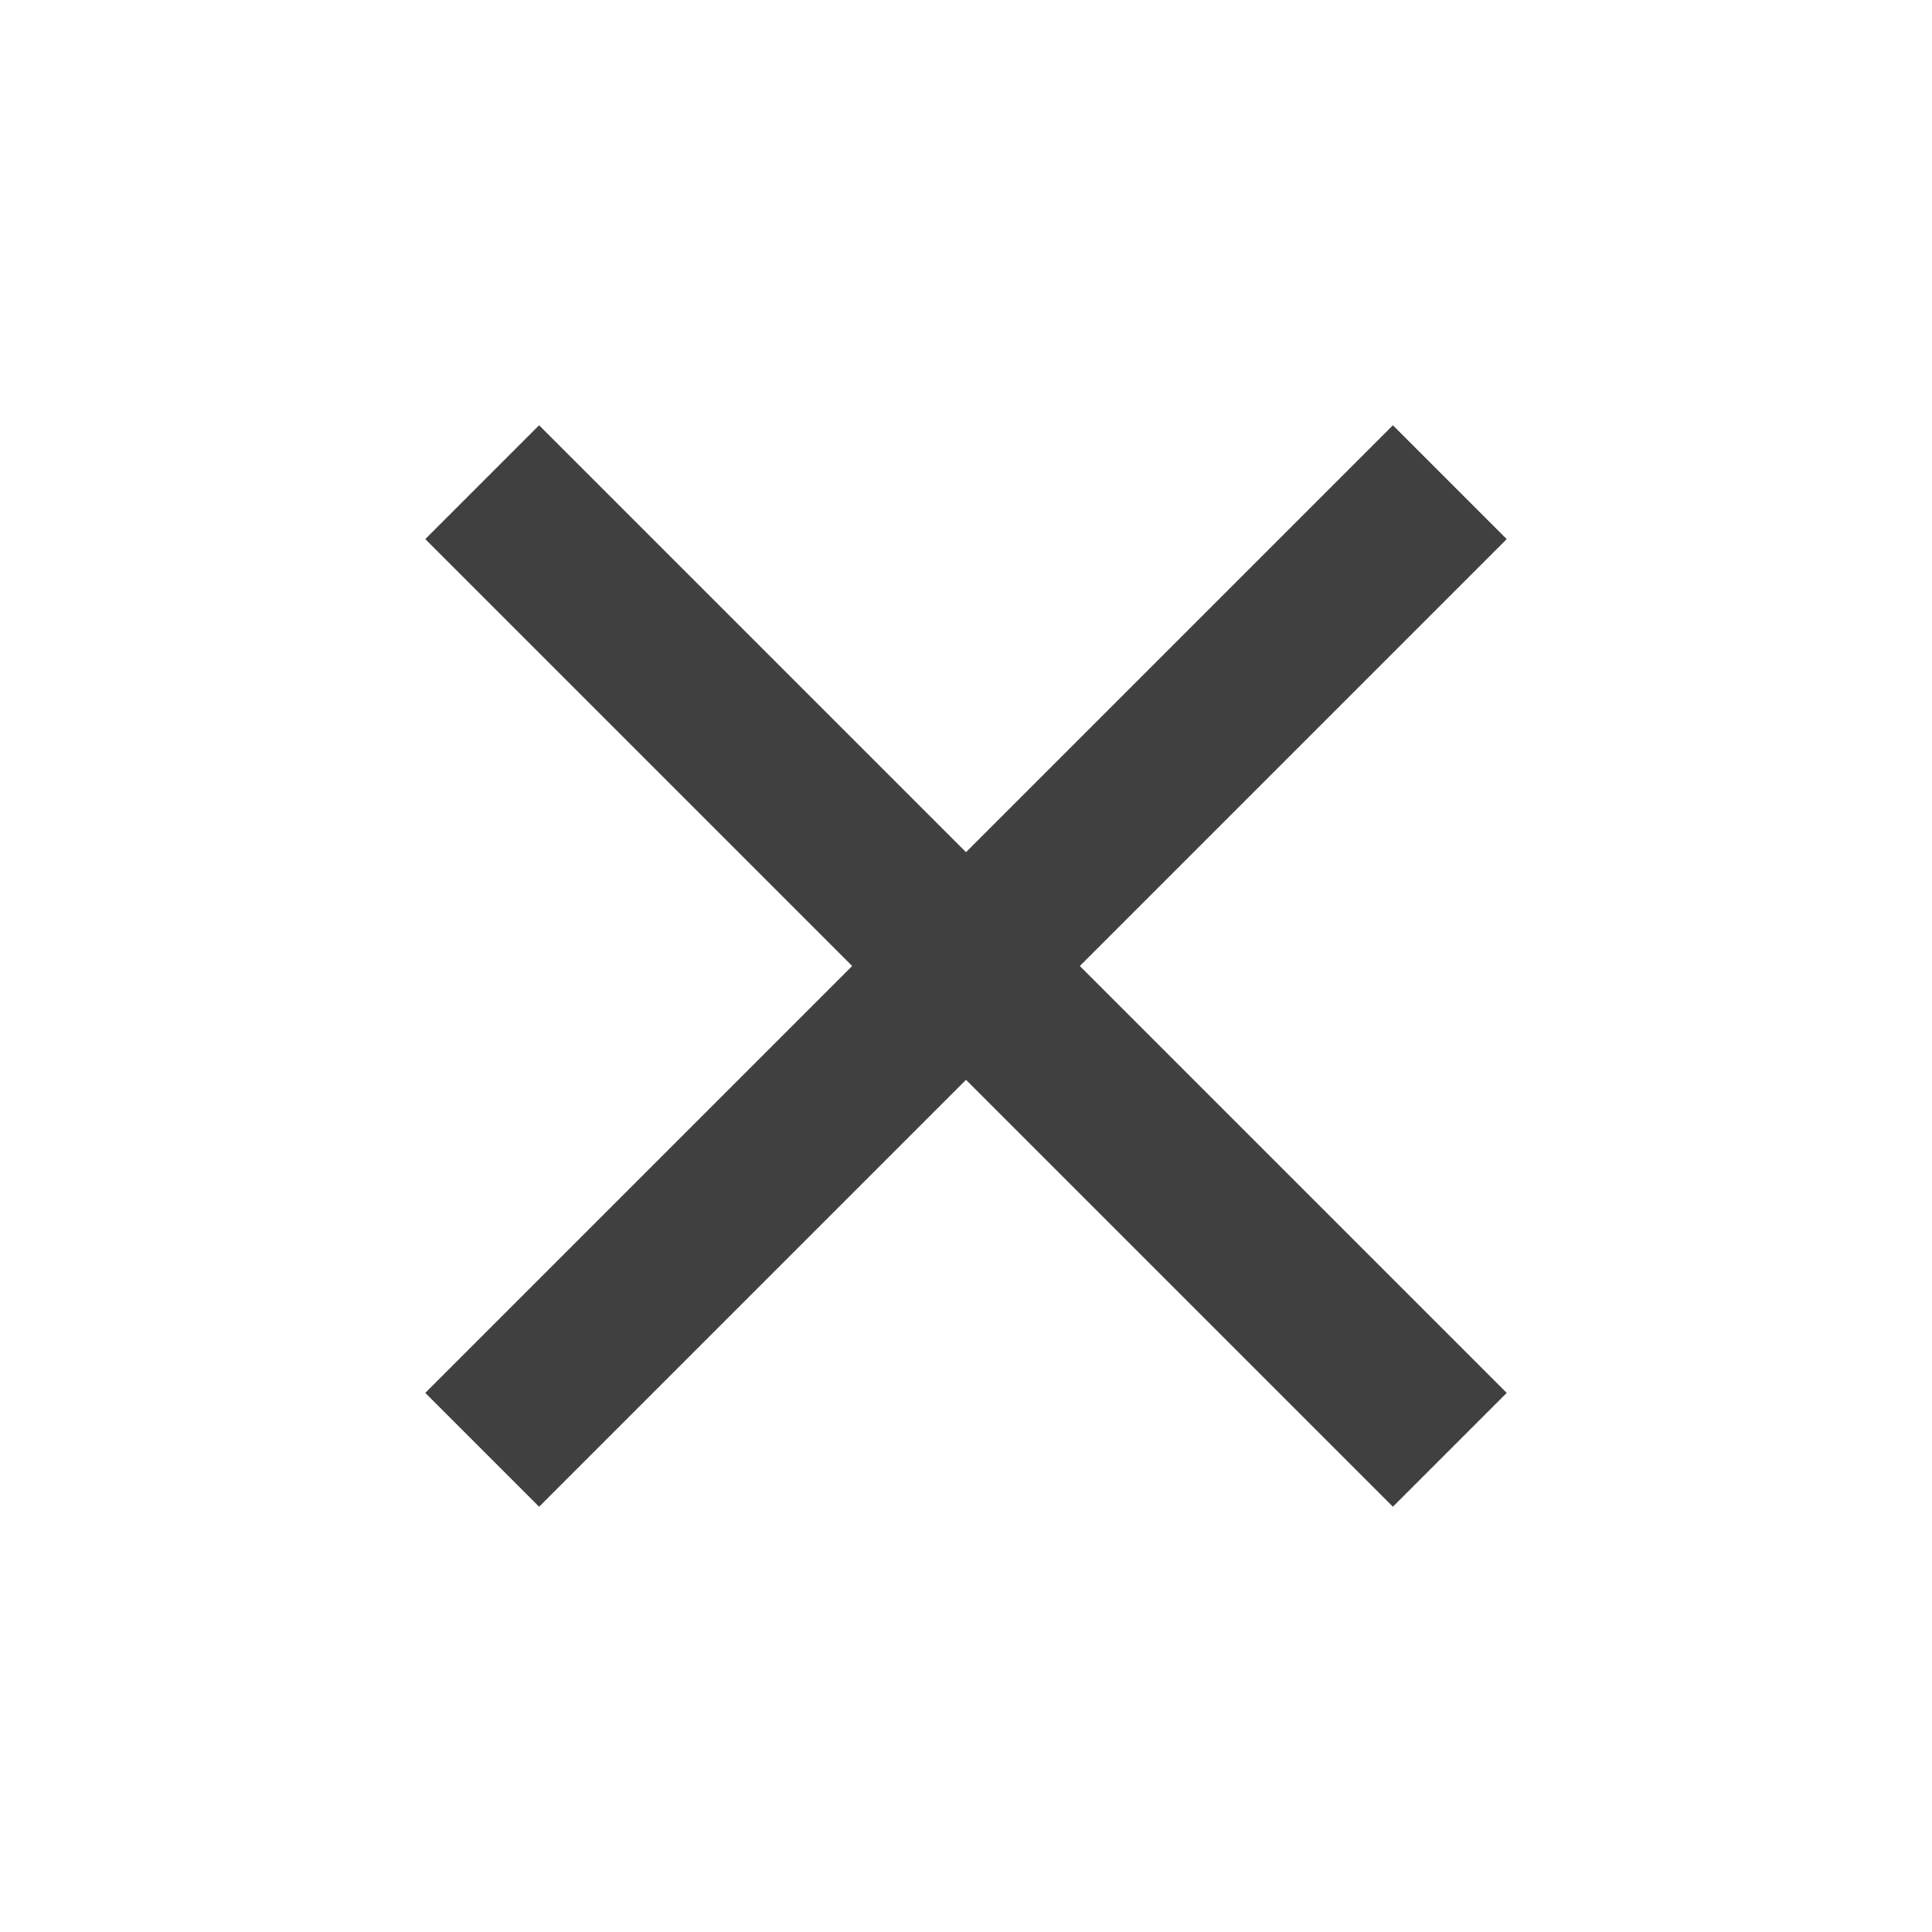
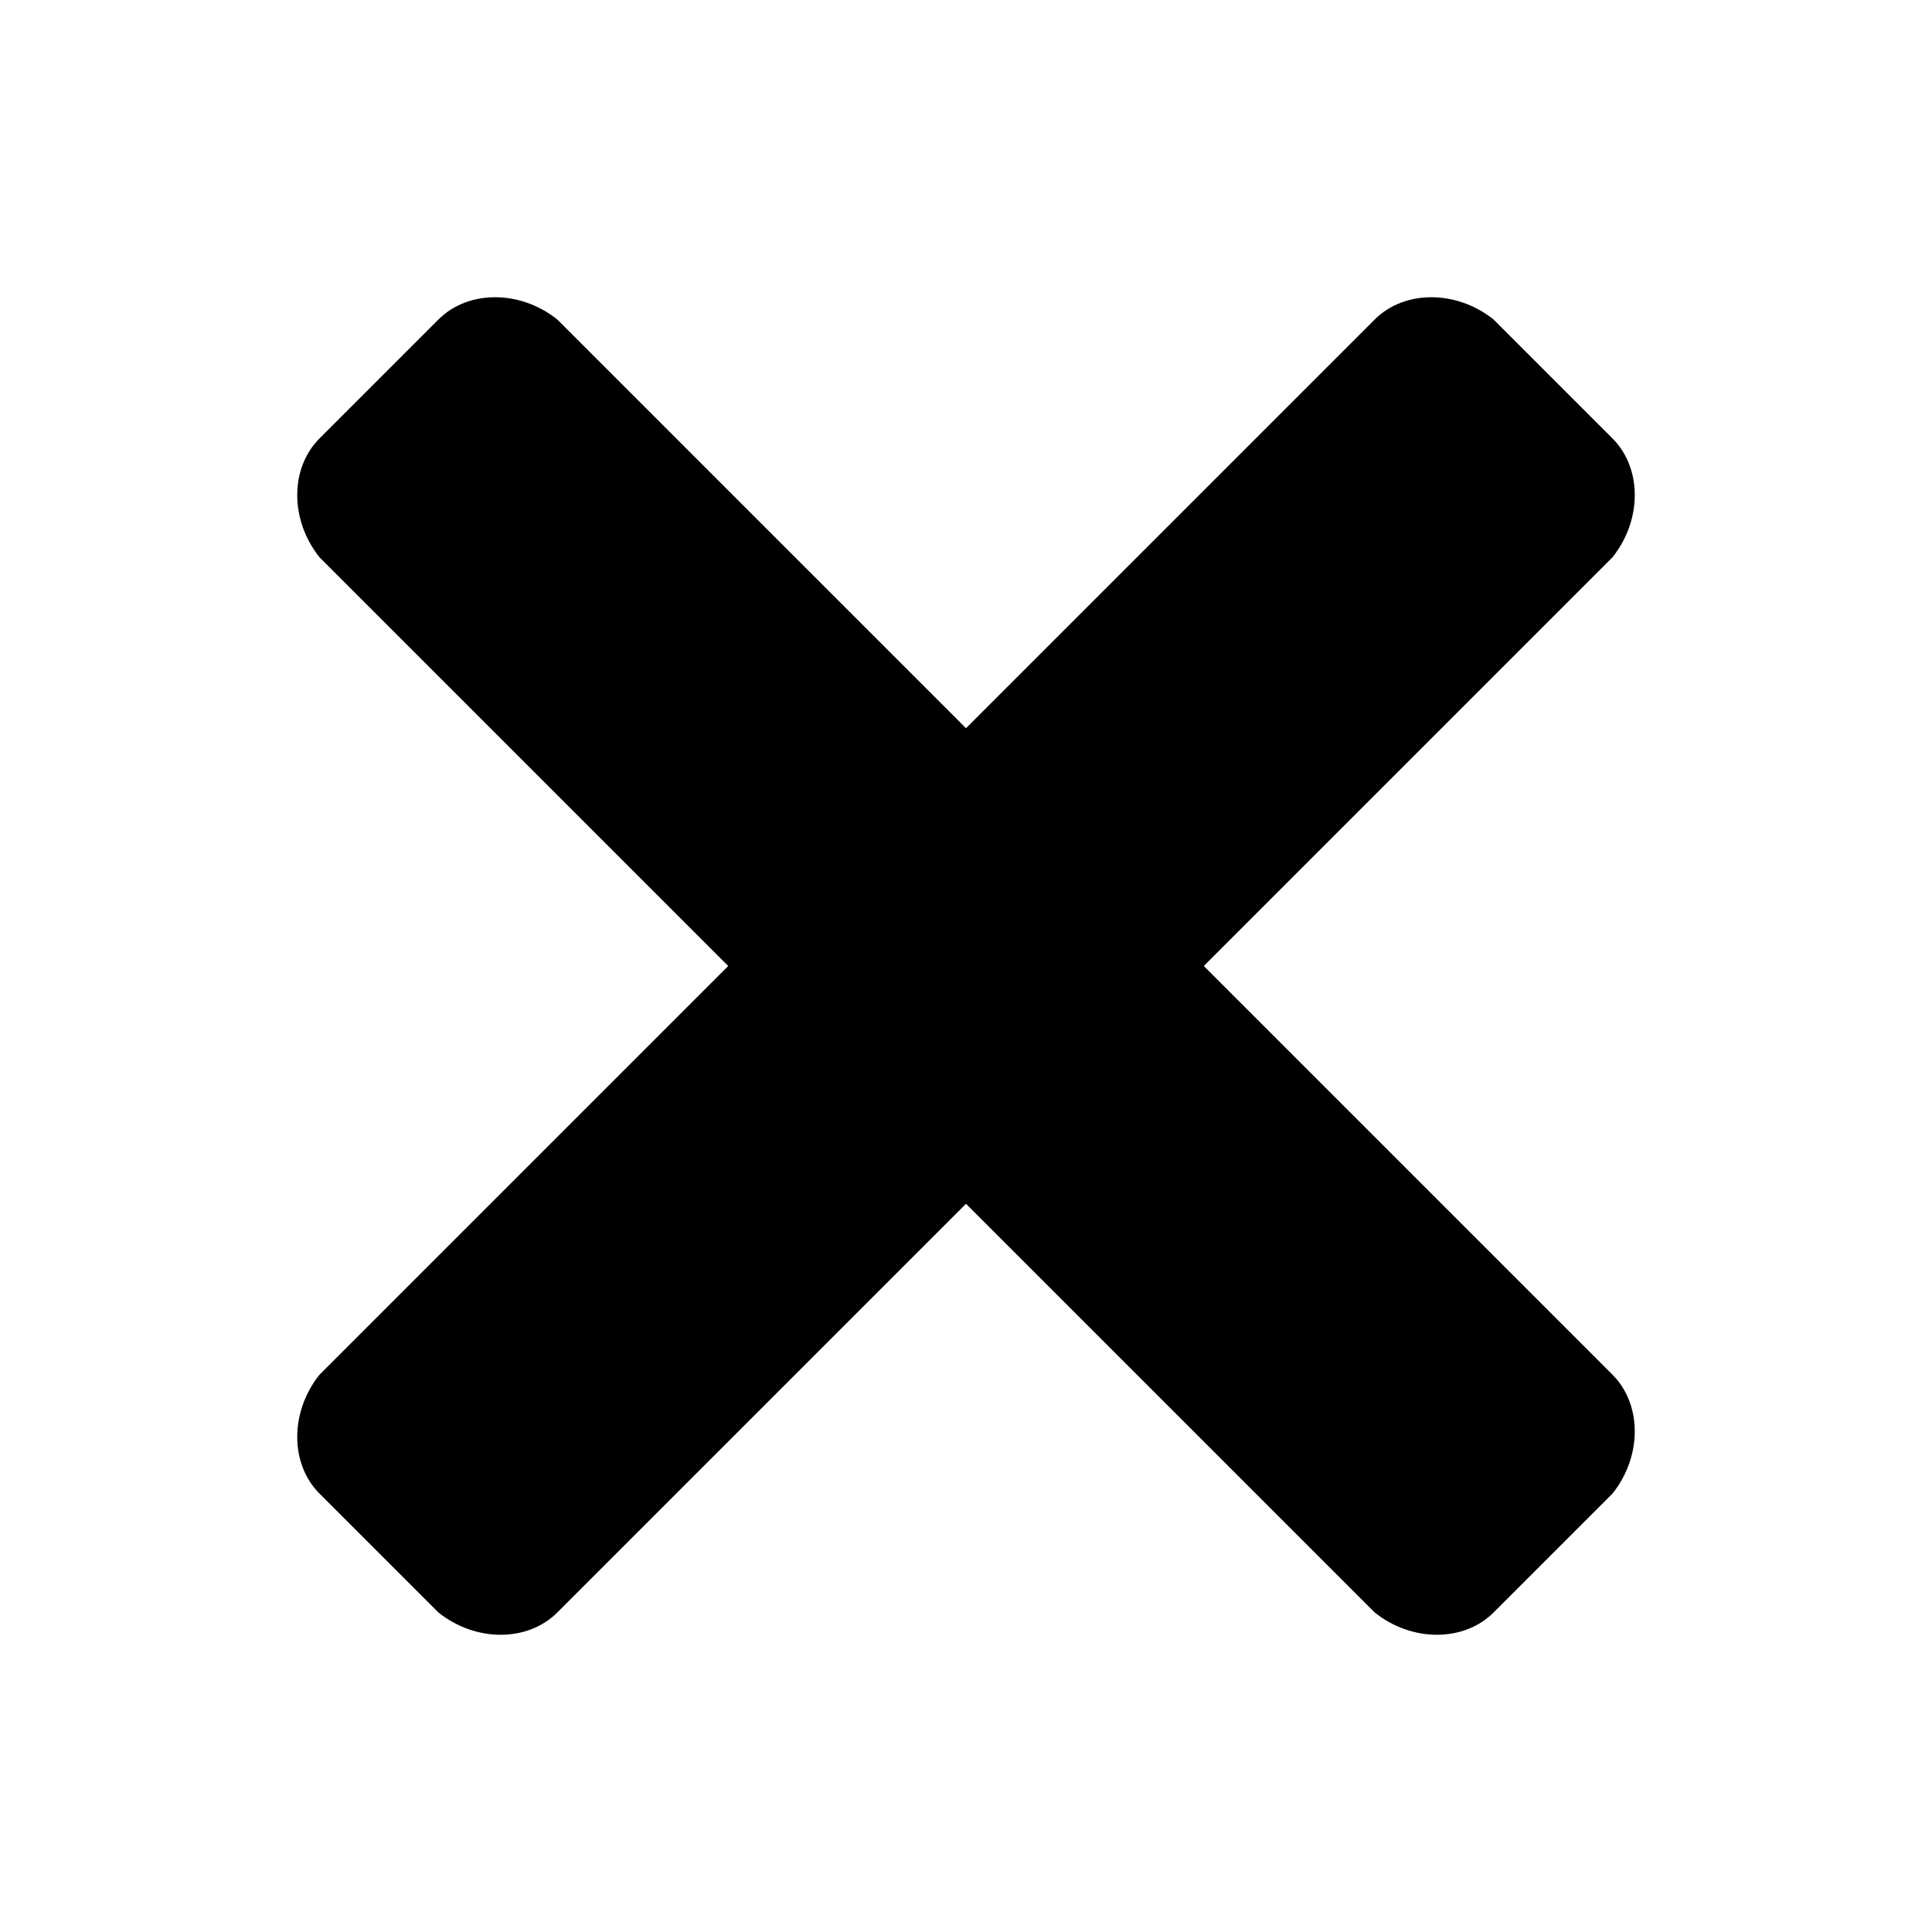
- <svg xmlns="http://www.w3.org/2000/svg" version="1.1" x="0px" y="0px" width="24px" height="24px" viewBox="0 0 24 24" style="enable-background:new 0 0 24 24;" xml:space="preserve">
-   <g id="Icons" style="opacity:0.75;">
-     <g id="close">
-       <polygon id="x" style="fill-rule:evenodd;clip-rule:evenodd;" points="18.717,6.697 17.303,5.283 12,10.586 6.697,5.283    5.283,6.697 10.586,12 5.283,17.303 6.697,18.717 12,13.414 17.303,18.717 18.717,17.303 13.414,12   " />
-     </g>
-   </g>
-   <g id="Guides" style="display:none;">
- </g>
+ <svg xmlns="http://www.w3.org/2000/svg" version="1.1" id="Layer_1" x="0px" y="0px" viewBox="0 0 26 26" enable-background="new 0 0 26 26" xml:space="preserve">
+   <path d="M18.5,21.7L4.3,7.5C3.9,7,3.9,6.3,4.3,5.9l1.6-1.6c0.4-0.4,1.1-0.4,1.6,0l14.2,14.2c0.4,0.4,0.4,1.1,0,1.6l-1.6,1.6  C19.7,22.1,19,22.1,18.5,21.7z" />
+   <path d="M4.3,18.5L18.5,4.3c0.4-0.4,1.1-0.4,1.6,0l1.6,1.6c0.4,0.4,0.4,1.1,0,1.6L7.5,21.7c-0.4,0.4-1.1,0.4-1.6,0l-1.6-1.6  C3.9,19.7,3.9,19,4.3,18.5z" />
</svg>
